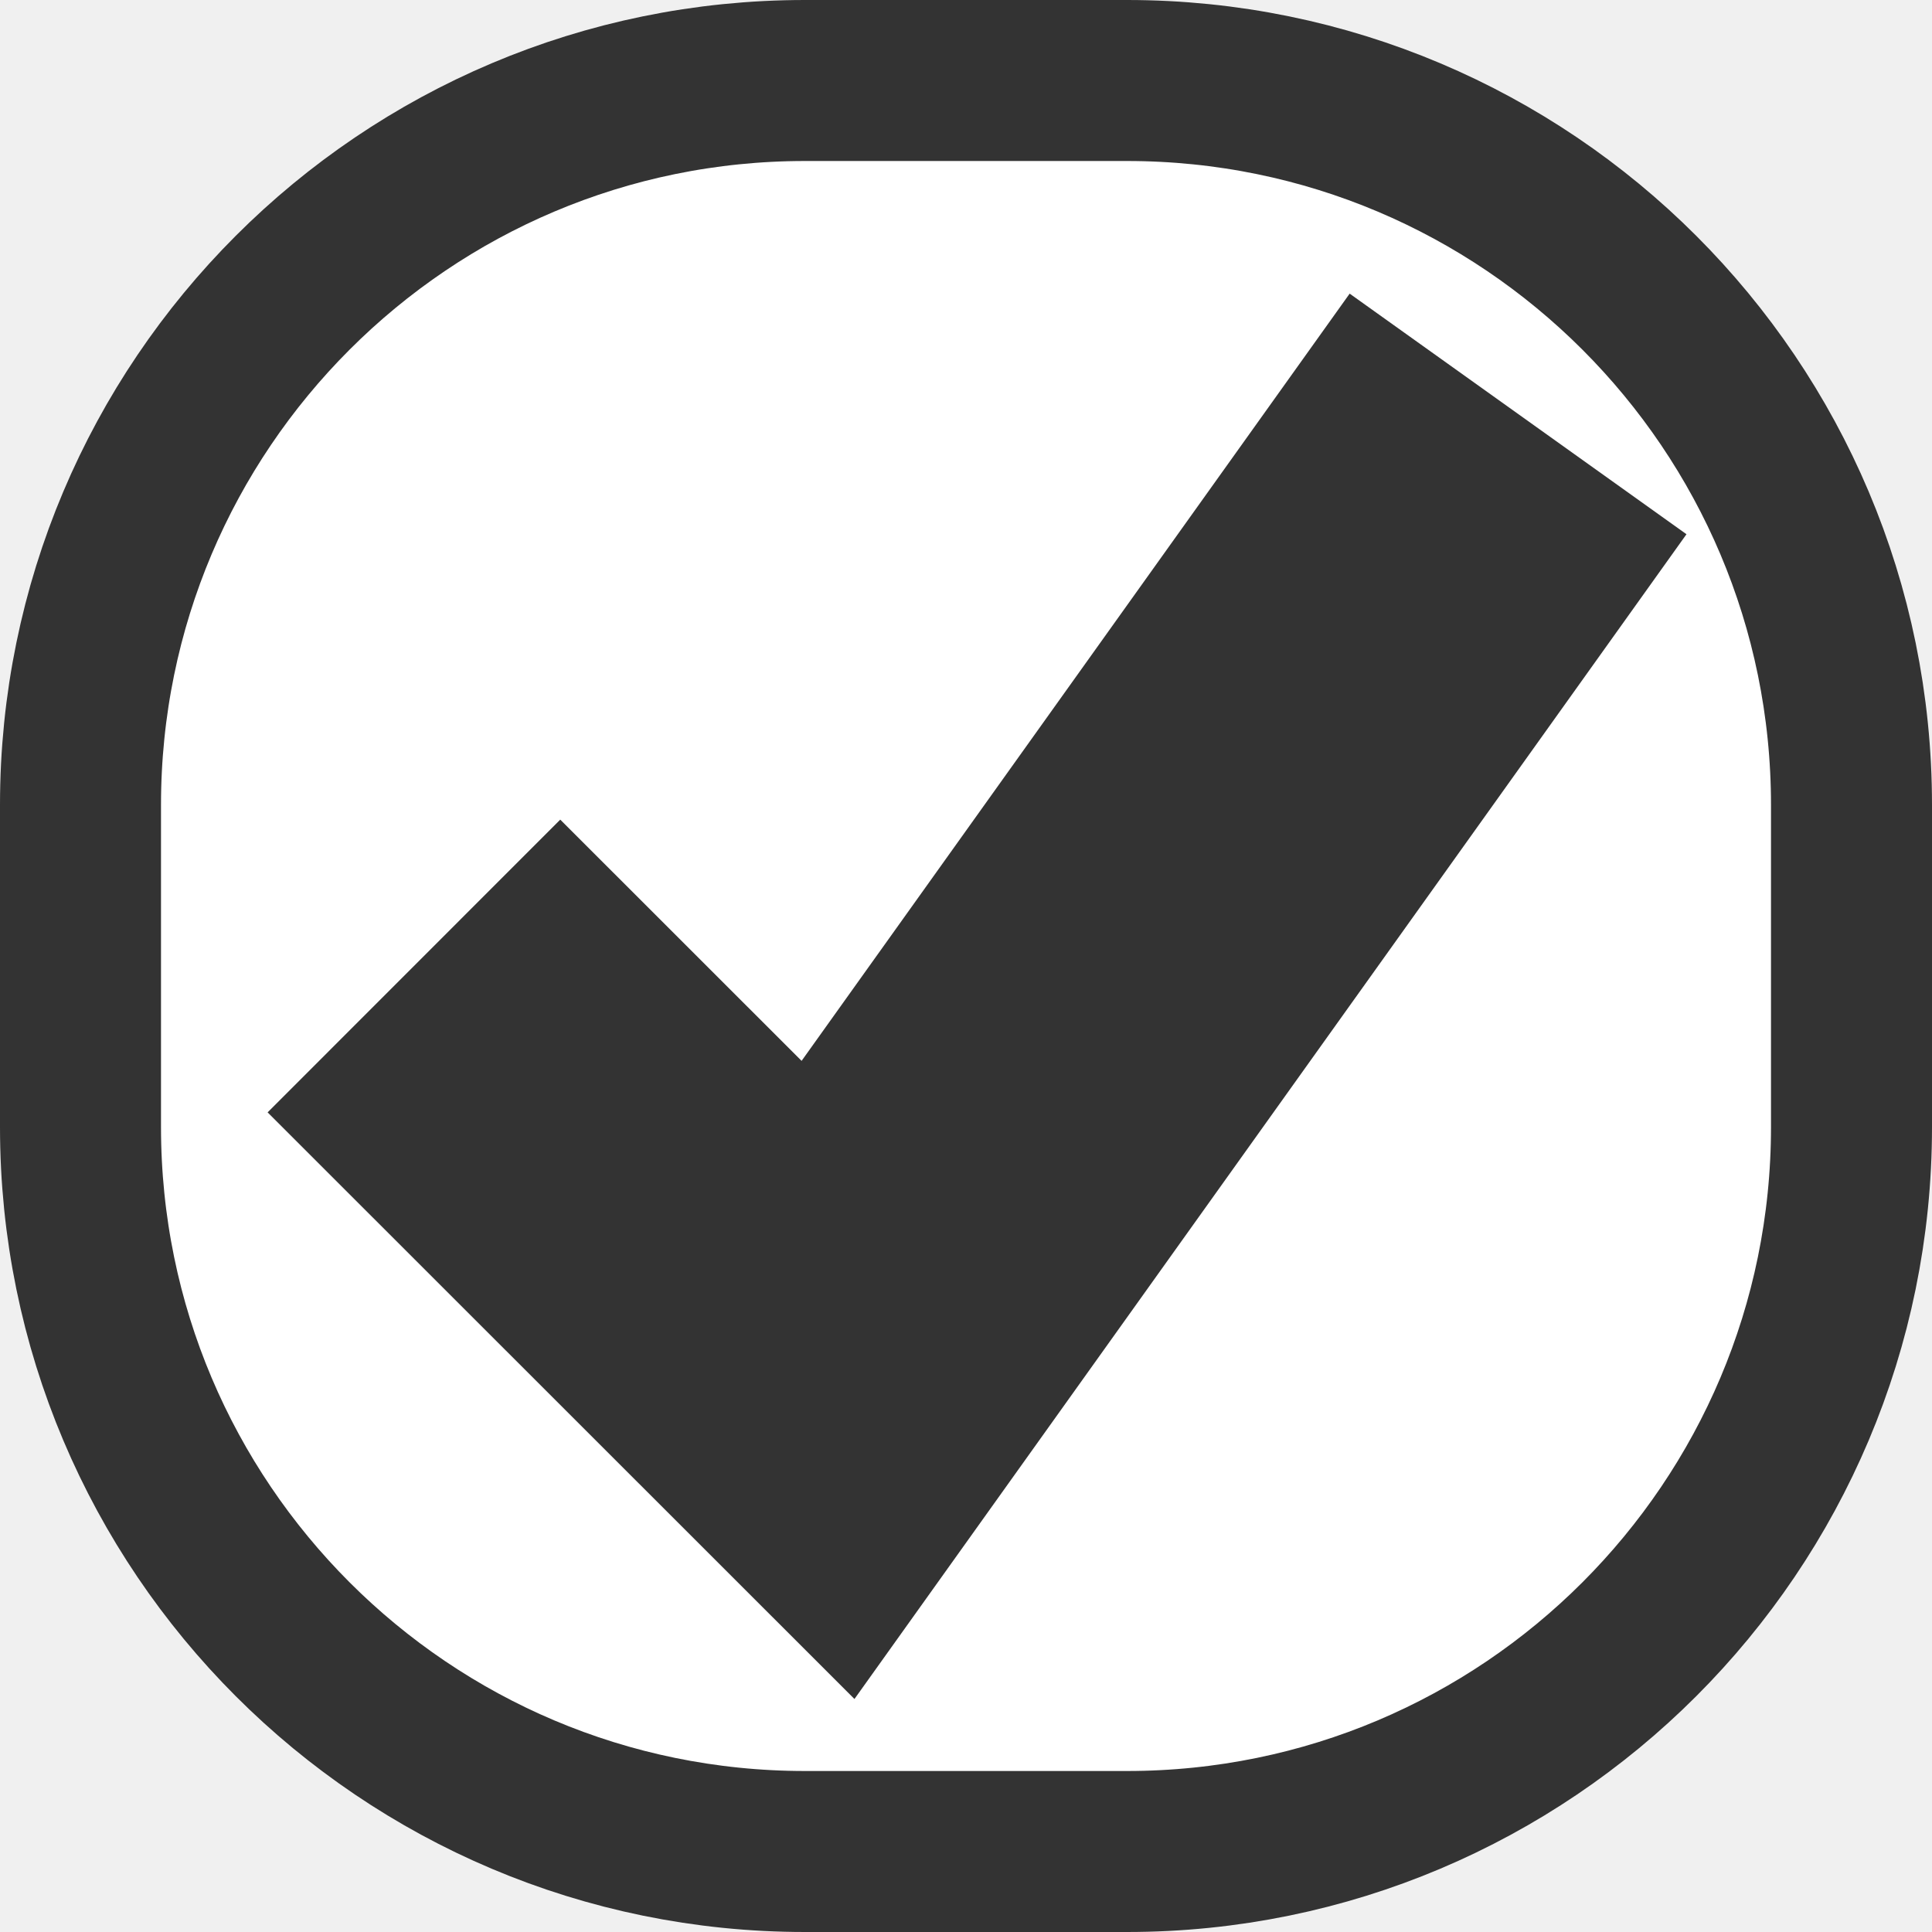
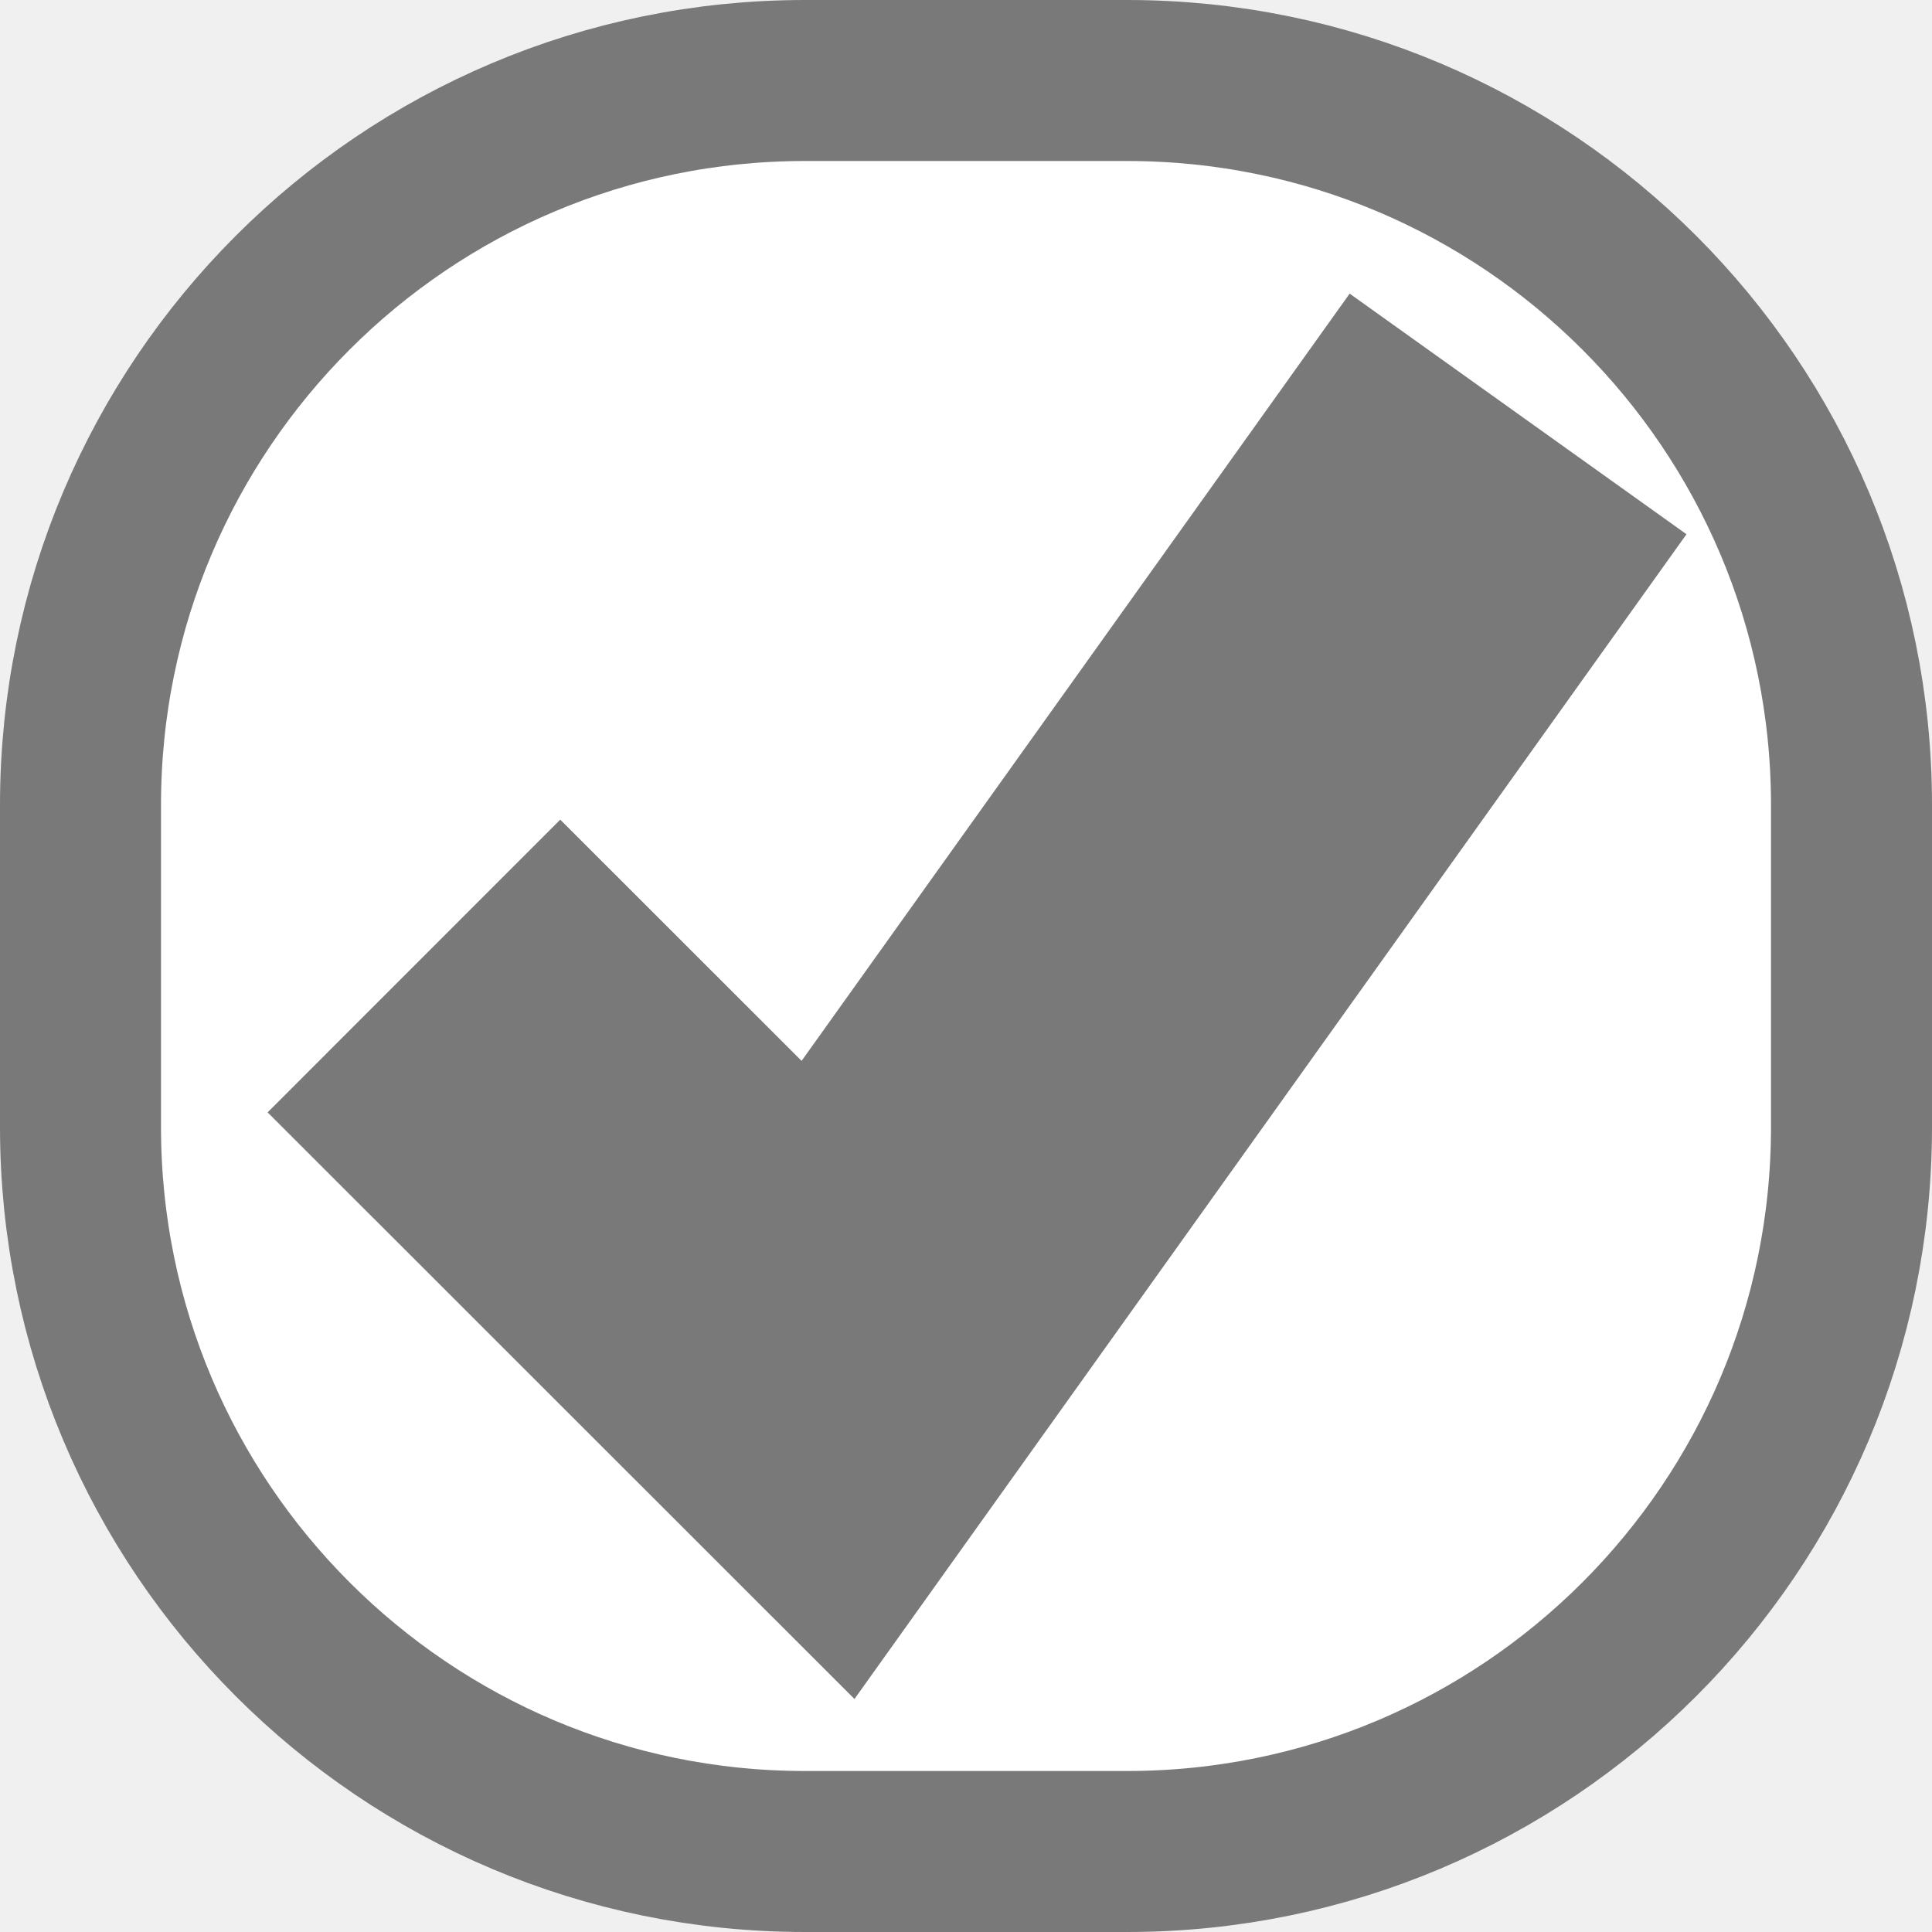
- <svg xmlns="http://www.w3.org/2000/svg" version="1.1" width="12px" height="12px" viewBox="17 125  12 12">
-   <path d="M 17.5 130  A 4.5 4.5 0 0 1 22 125.5 L 24 125.5  A 4.5 4.5 0 0 1 28.5 130 L 28.5 132  A 4.5 4.5 0 0 1 24 136.5 L 22 136.5  A 4.5 4.5 0 0 1 17.5 132 L 17.5 130  Z " fill-rule="nonzero" fill="#ffffff" stroke="none" />
-   <path d="M 17.5 130  A 4.5 4.5 0 0 1 22 125.5 L 24 125.5  A 4.5 4.5 0 0 1 28.5 130 L 28.5 132  A 4.5 4.5 0 0 1 24 136.5 L 22 136.5  A 4.5 4.5 0 0 1 17.5 132 L 17.5 130  Z " stroke-width="1" stroke="#333333" fill="none" />
-   <path d="M 19.571 131  L 22.143 133.571  L 26.429 127.571  " stroke-width="2.571" stroke="#333333" fill="none" />
+ <svg xmlns="http://www.w3.org/2000/svg" version="1.1" width="12px" height="12px" viewBox="16 120  12 12">
+   <path d="M 16.5 125  A 4.5 4.5 0 0 1 21 120.5 L 23 120.5  A 4.5 4.5 0 0 1 27.5 125 L 27.5 127  A 4.5 4.5 0 0 1 23 131.5 L 21 131.5  A 4.5 4.5 0 0 1 16.5 127 L 16.5 125  Z " fill-rule="nonzero" fill="#ffffff" stroke="none" />
+   <path d="M 16.5 125  A 4.5 4.5 0 0 1 21 120.5 L 23 120.5  A 4.5 4.5 0 0 1 27.5 125 L 27.5 127  A 4.5 4.5 0 0 1 23 131.5 L 21 131.5  A 4.5 4.5 0 0 1 16.5 127 L 16.5 125  Z " stroke-width="1" stroke="#797979" fill="none" />
+   <path d="M 18.571 126  L 21.143 128.571  L 25.429 122.571  " stroke-width="2.571" stroke="#797979" fill="none" />
</svg>
